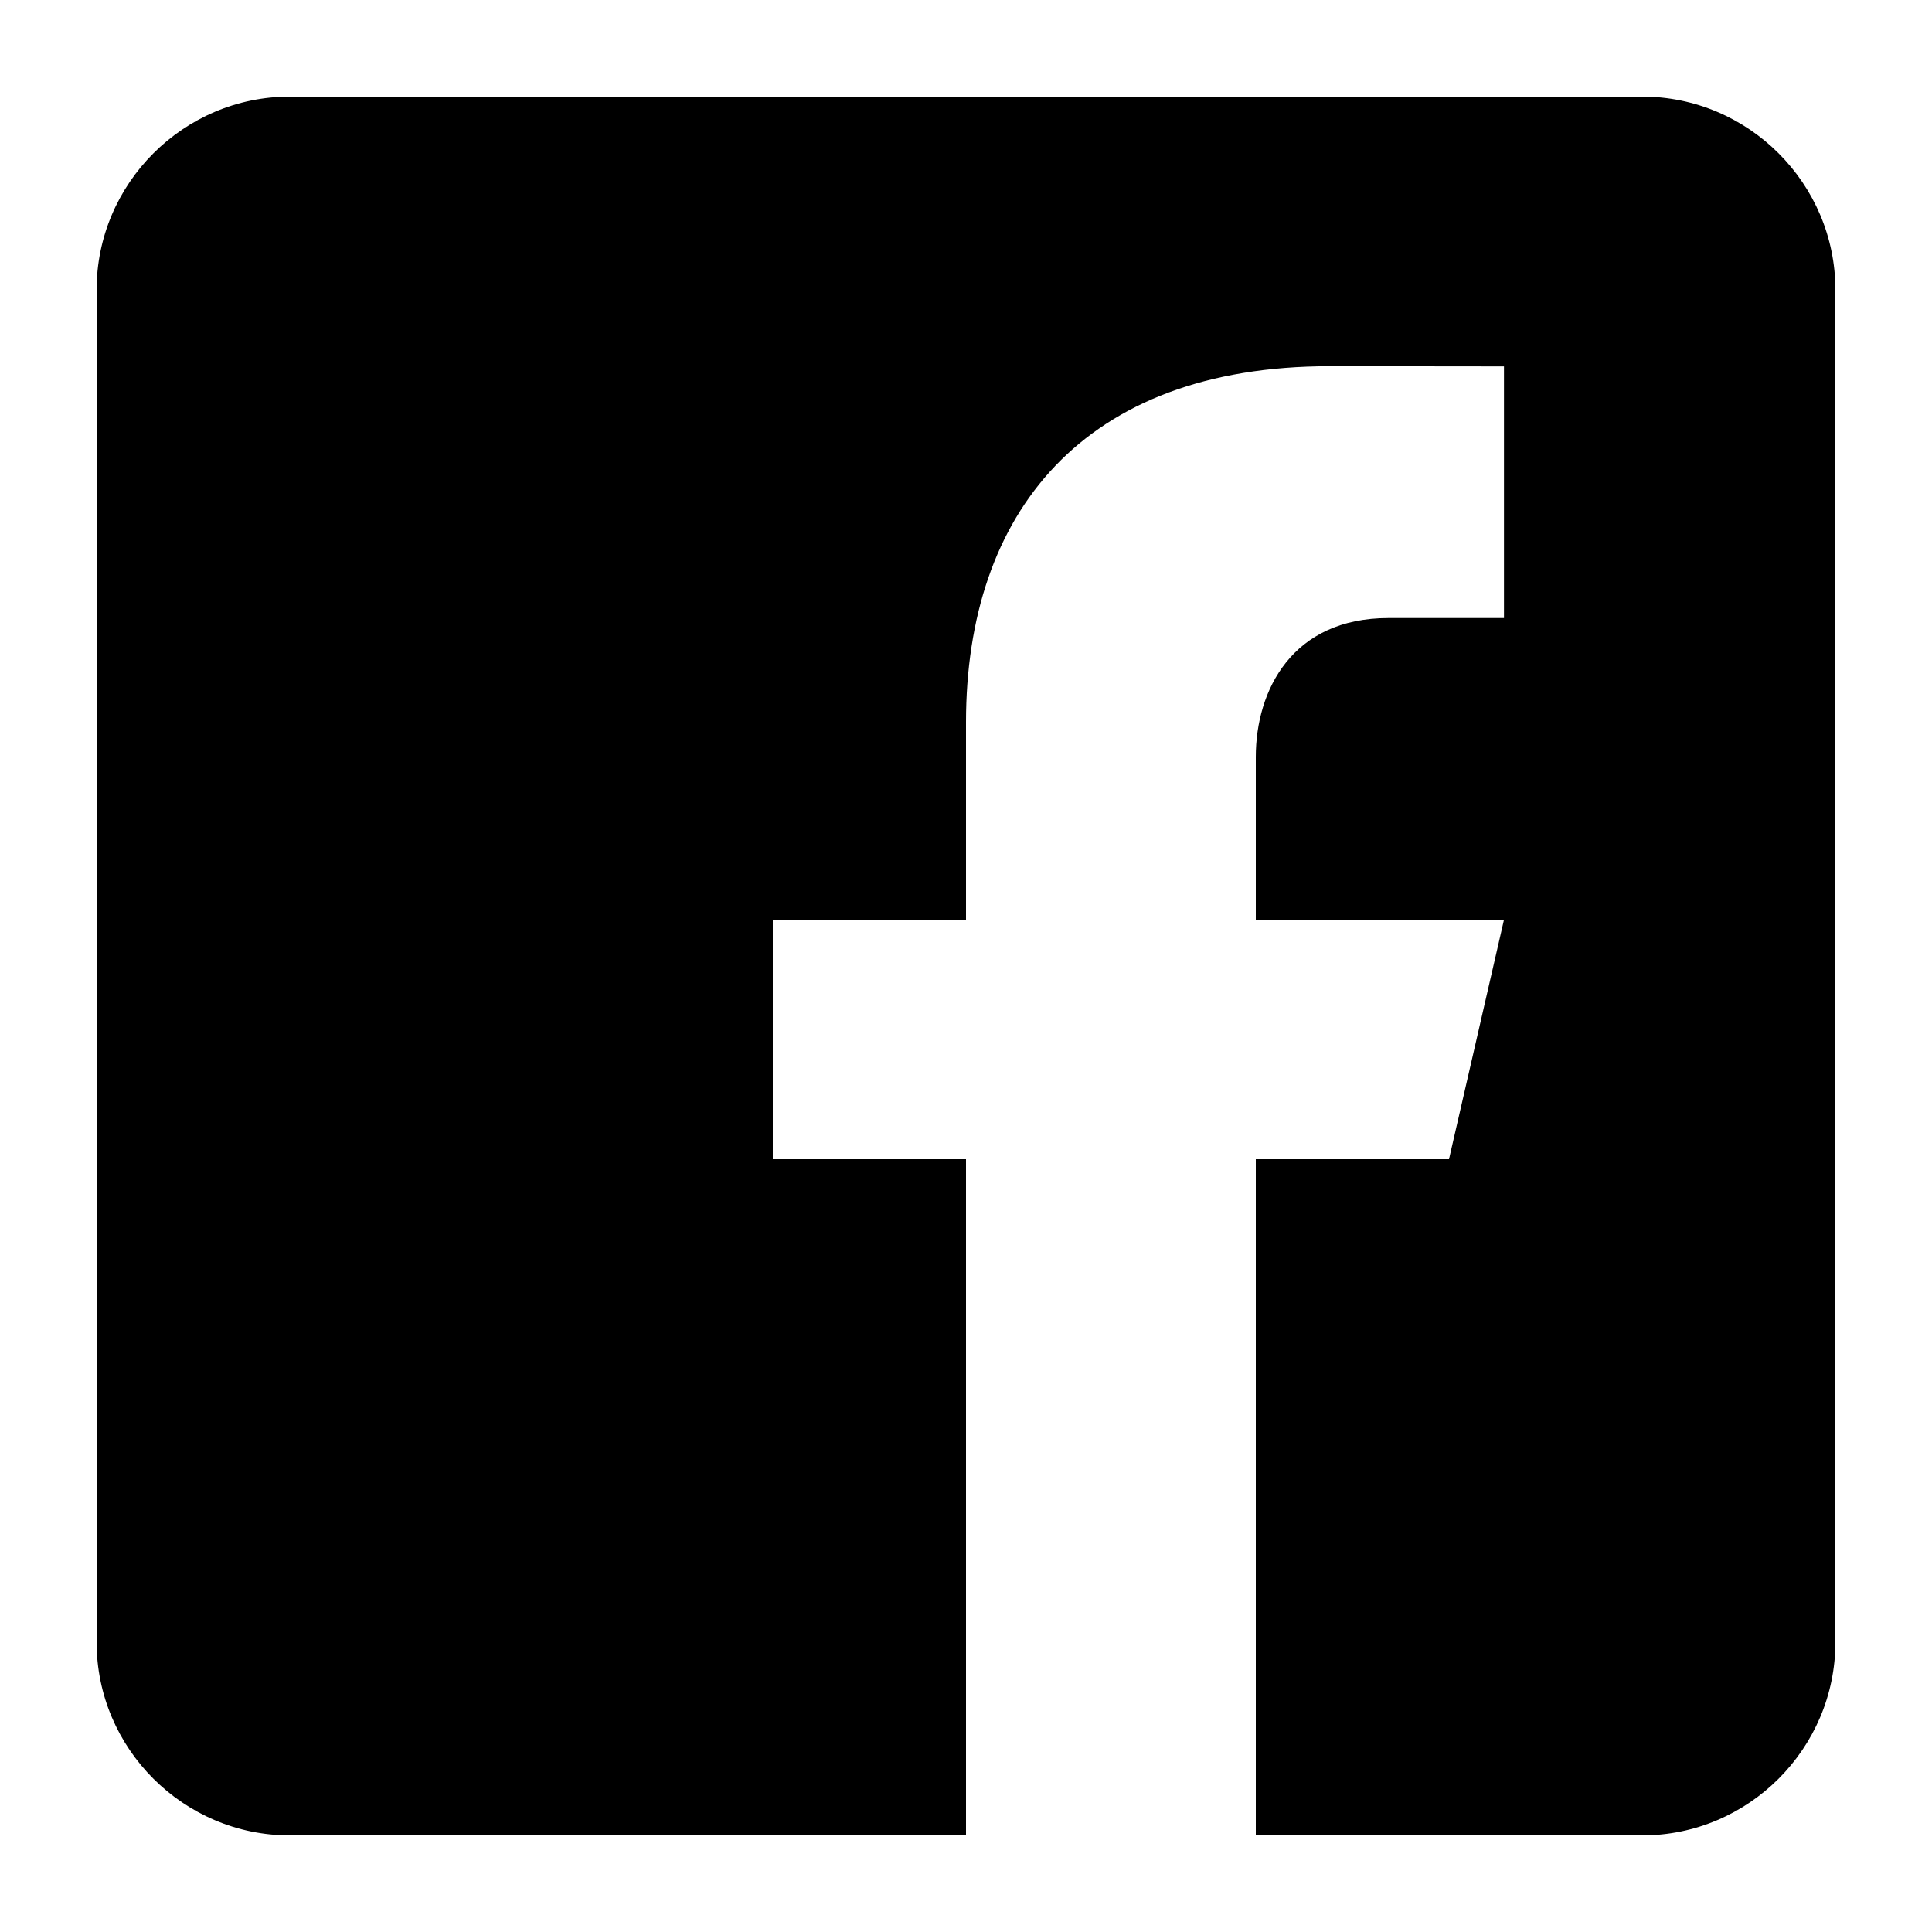
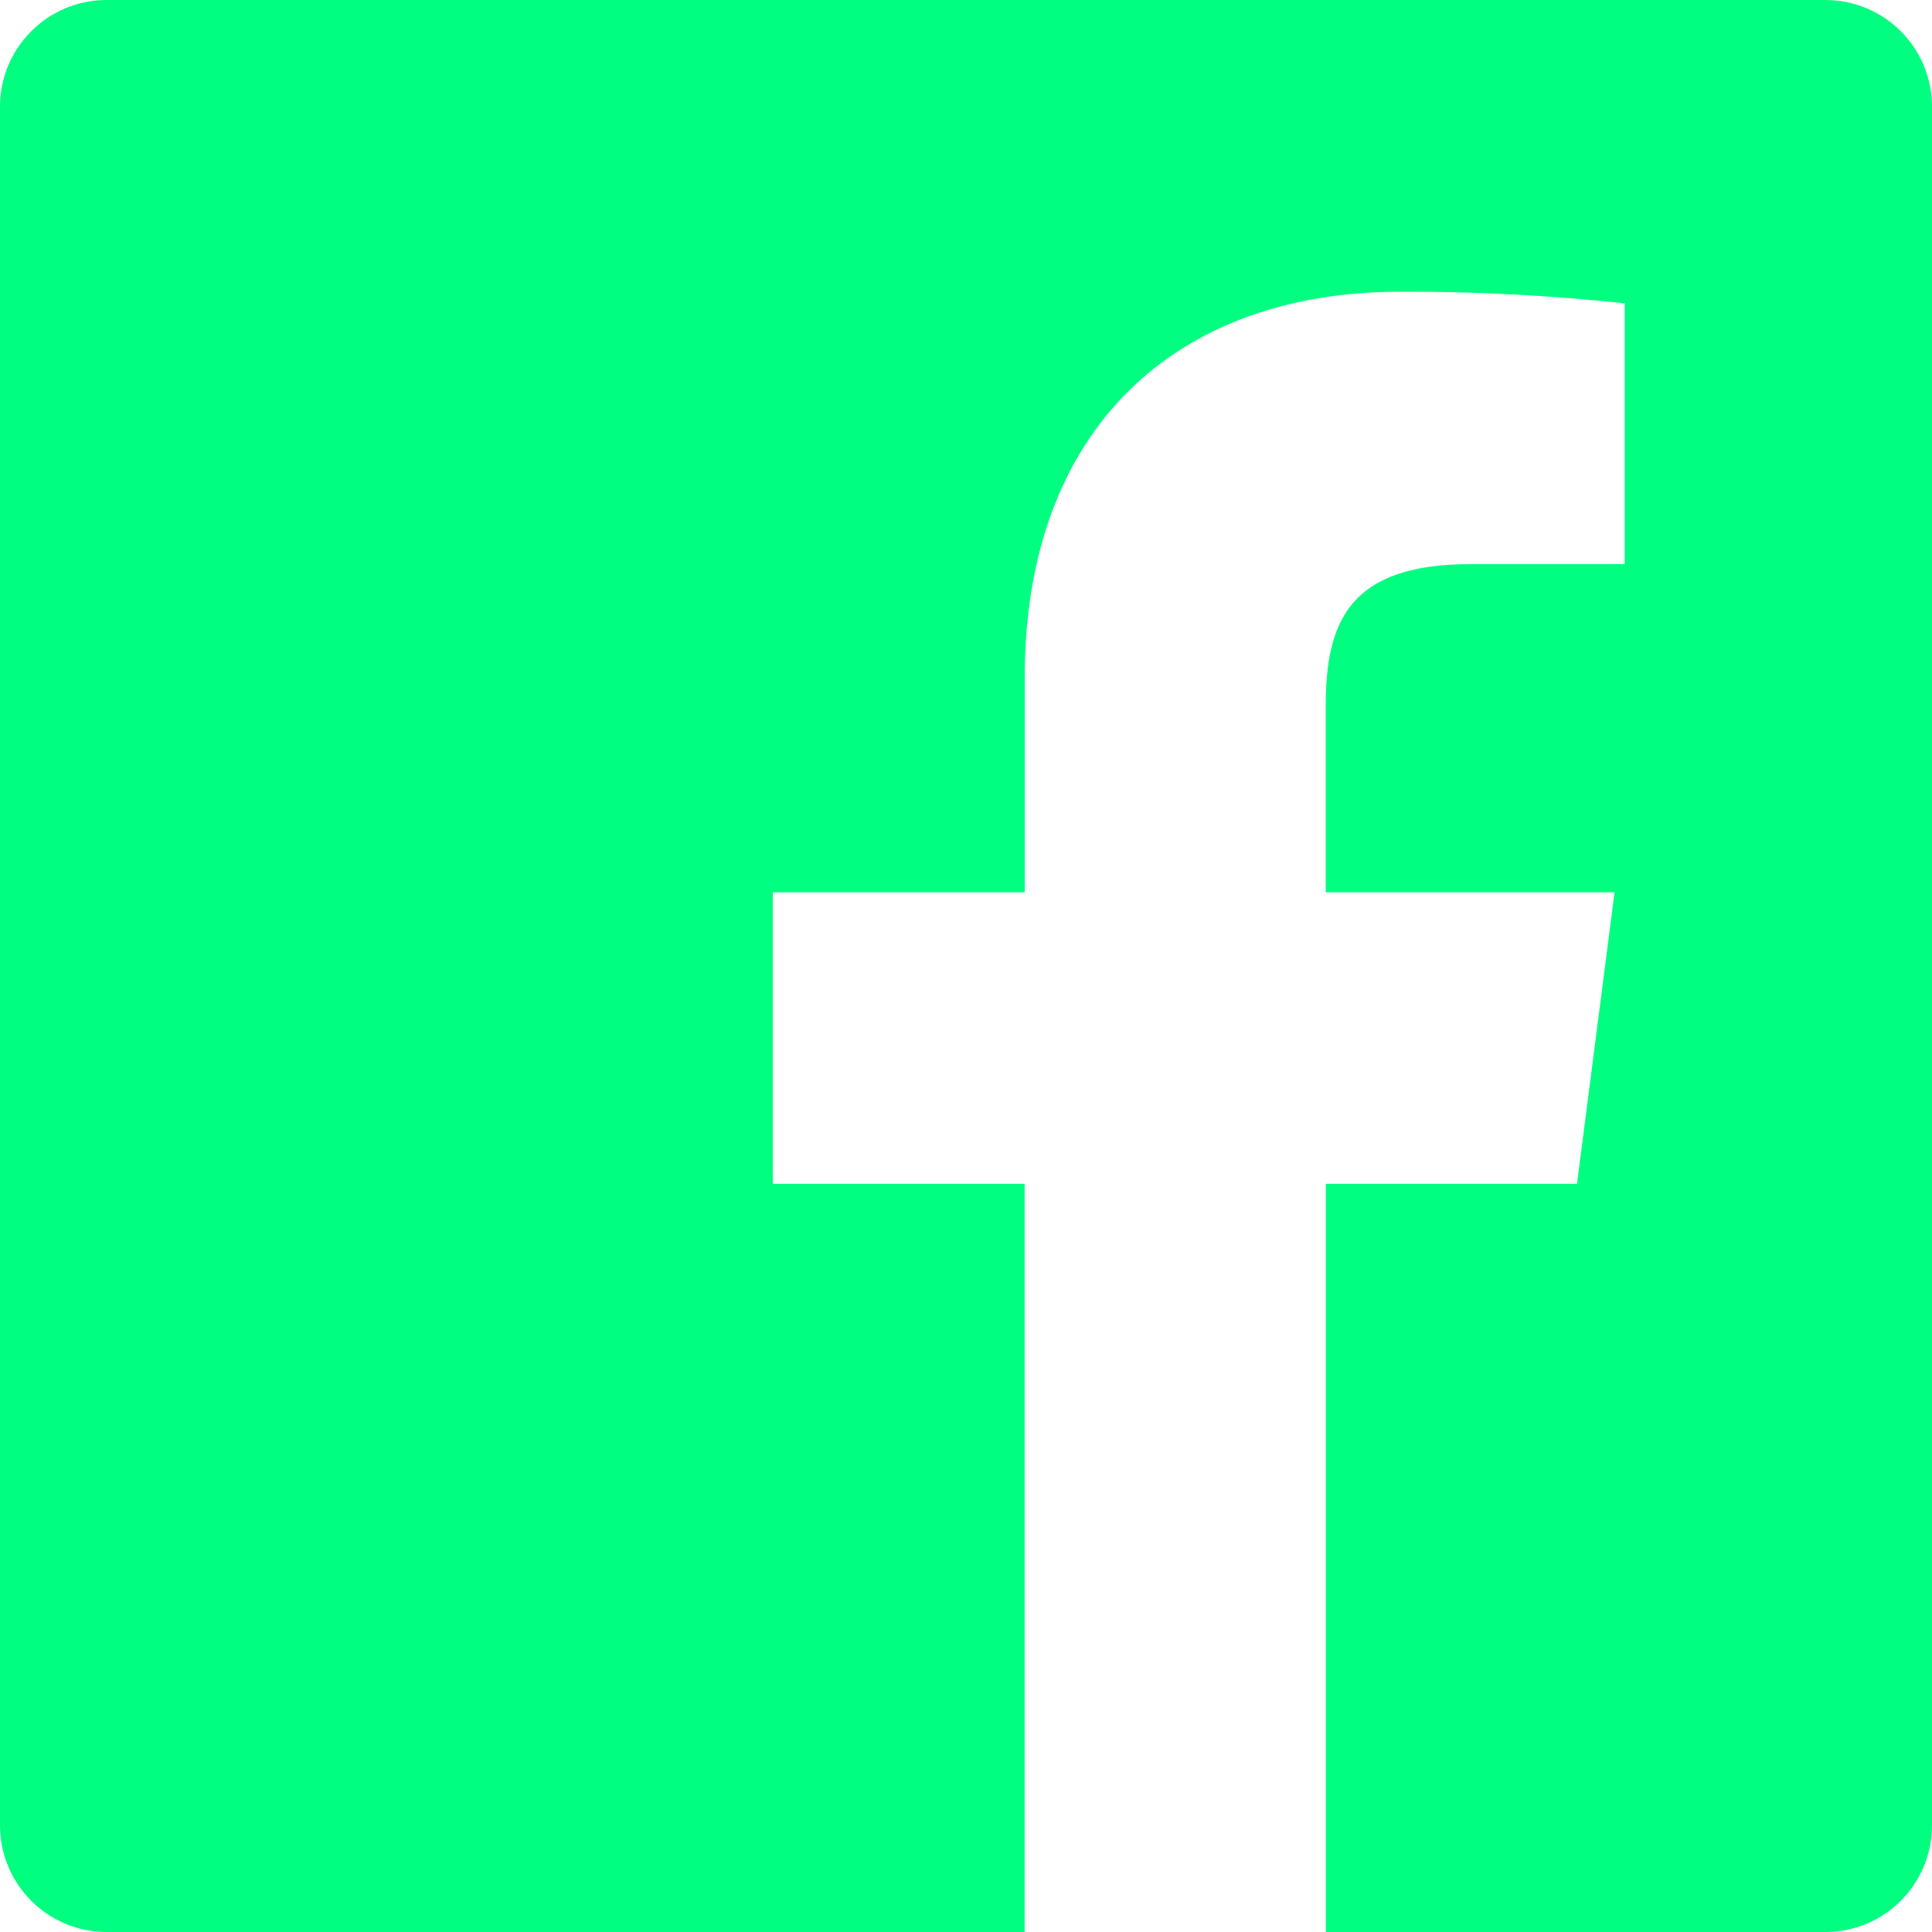
- <svg xmlns="http://www.w3.org/2000/svg" width="150" height="150" viewBox="0 0 150 150" fill="none">
-   <path d="M127.5 7.5H22.5C14.25 7.5 7.5 14.25 7.5 22.5V127.5C7.5 135.757 14.25 142.5 22.5 142.5H75V90H60V71.438H75V56.062C75 39.833 84.09 28.433 103.245 28.433L116.768 28.448V47.985H107.79C100.335 47.985 97.5 53.58 97.5 58.77V71.445H116.76L112.5 90H97.5V142.5H127.5C135.75 142.5 142.5 135.757 142.5 127.5V22.5C142.5 14.25 135.75 7.5 127.5 7.5Z" fill="black" />
+ <svg xmlns="http://www.w3.org/2000/svg" width="100" height="100" viewBox="0 0 100 100" fill="none">
+   <path fill-rule="evenodd" clip-rule="evenodd" d="M68.625 100V61.275H81.625L83.57 46.185H68.62V36.55C68.62 32.18 69.835 29.2 76.105 29.2H84.095V15.7C80.226 15.284 76.337 15.084 72.445 15.1C60.925 15.1 53.04 22.135 53.04 35.05V46.185H40V61.275H53.035V100H5.52C2.47 100 0 97.53 0 94.48V5.52C0 2.47 2.47 0 5.52 0H94.48C97.53 0 100 2.47 100 5.52V94.48C100 97.53 97.53 100 94.48 100H68.625Z" fill="#00FF80" />
</svg>
